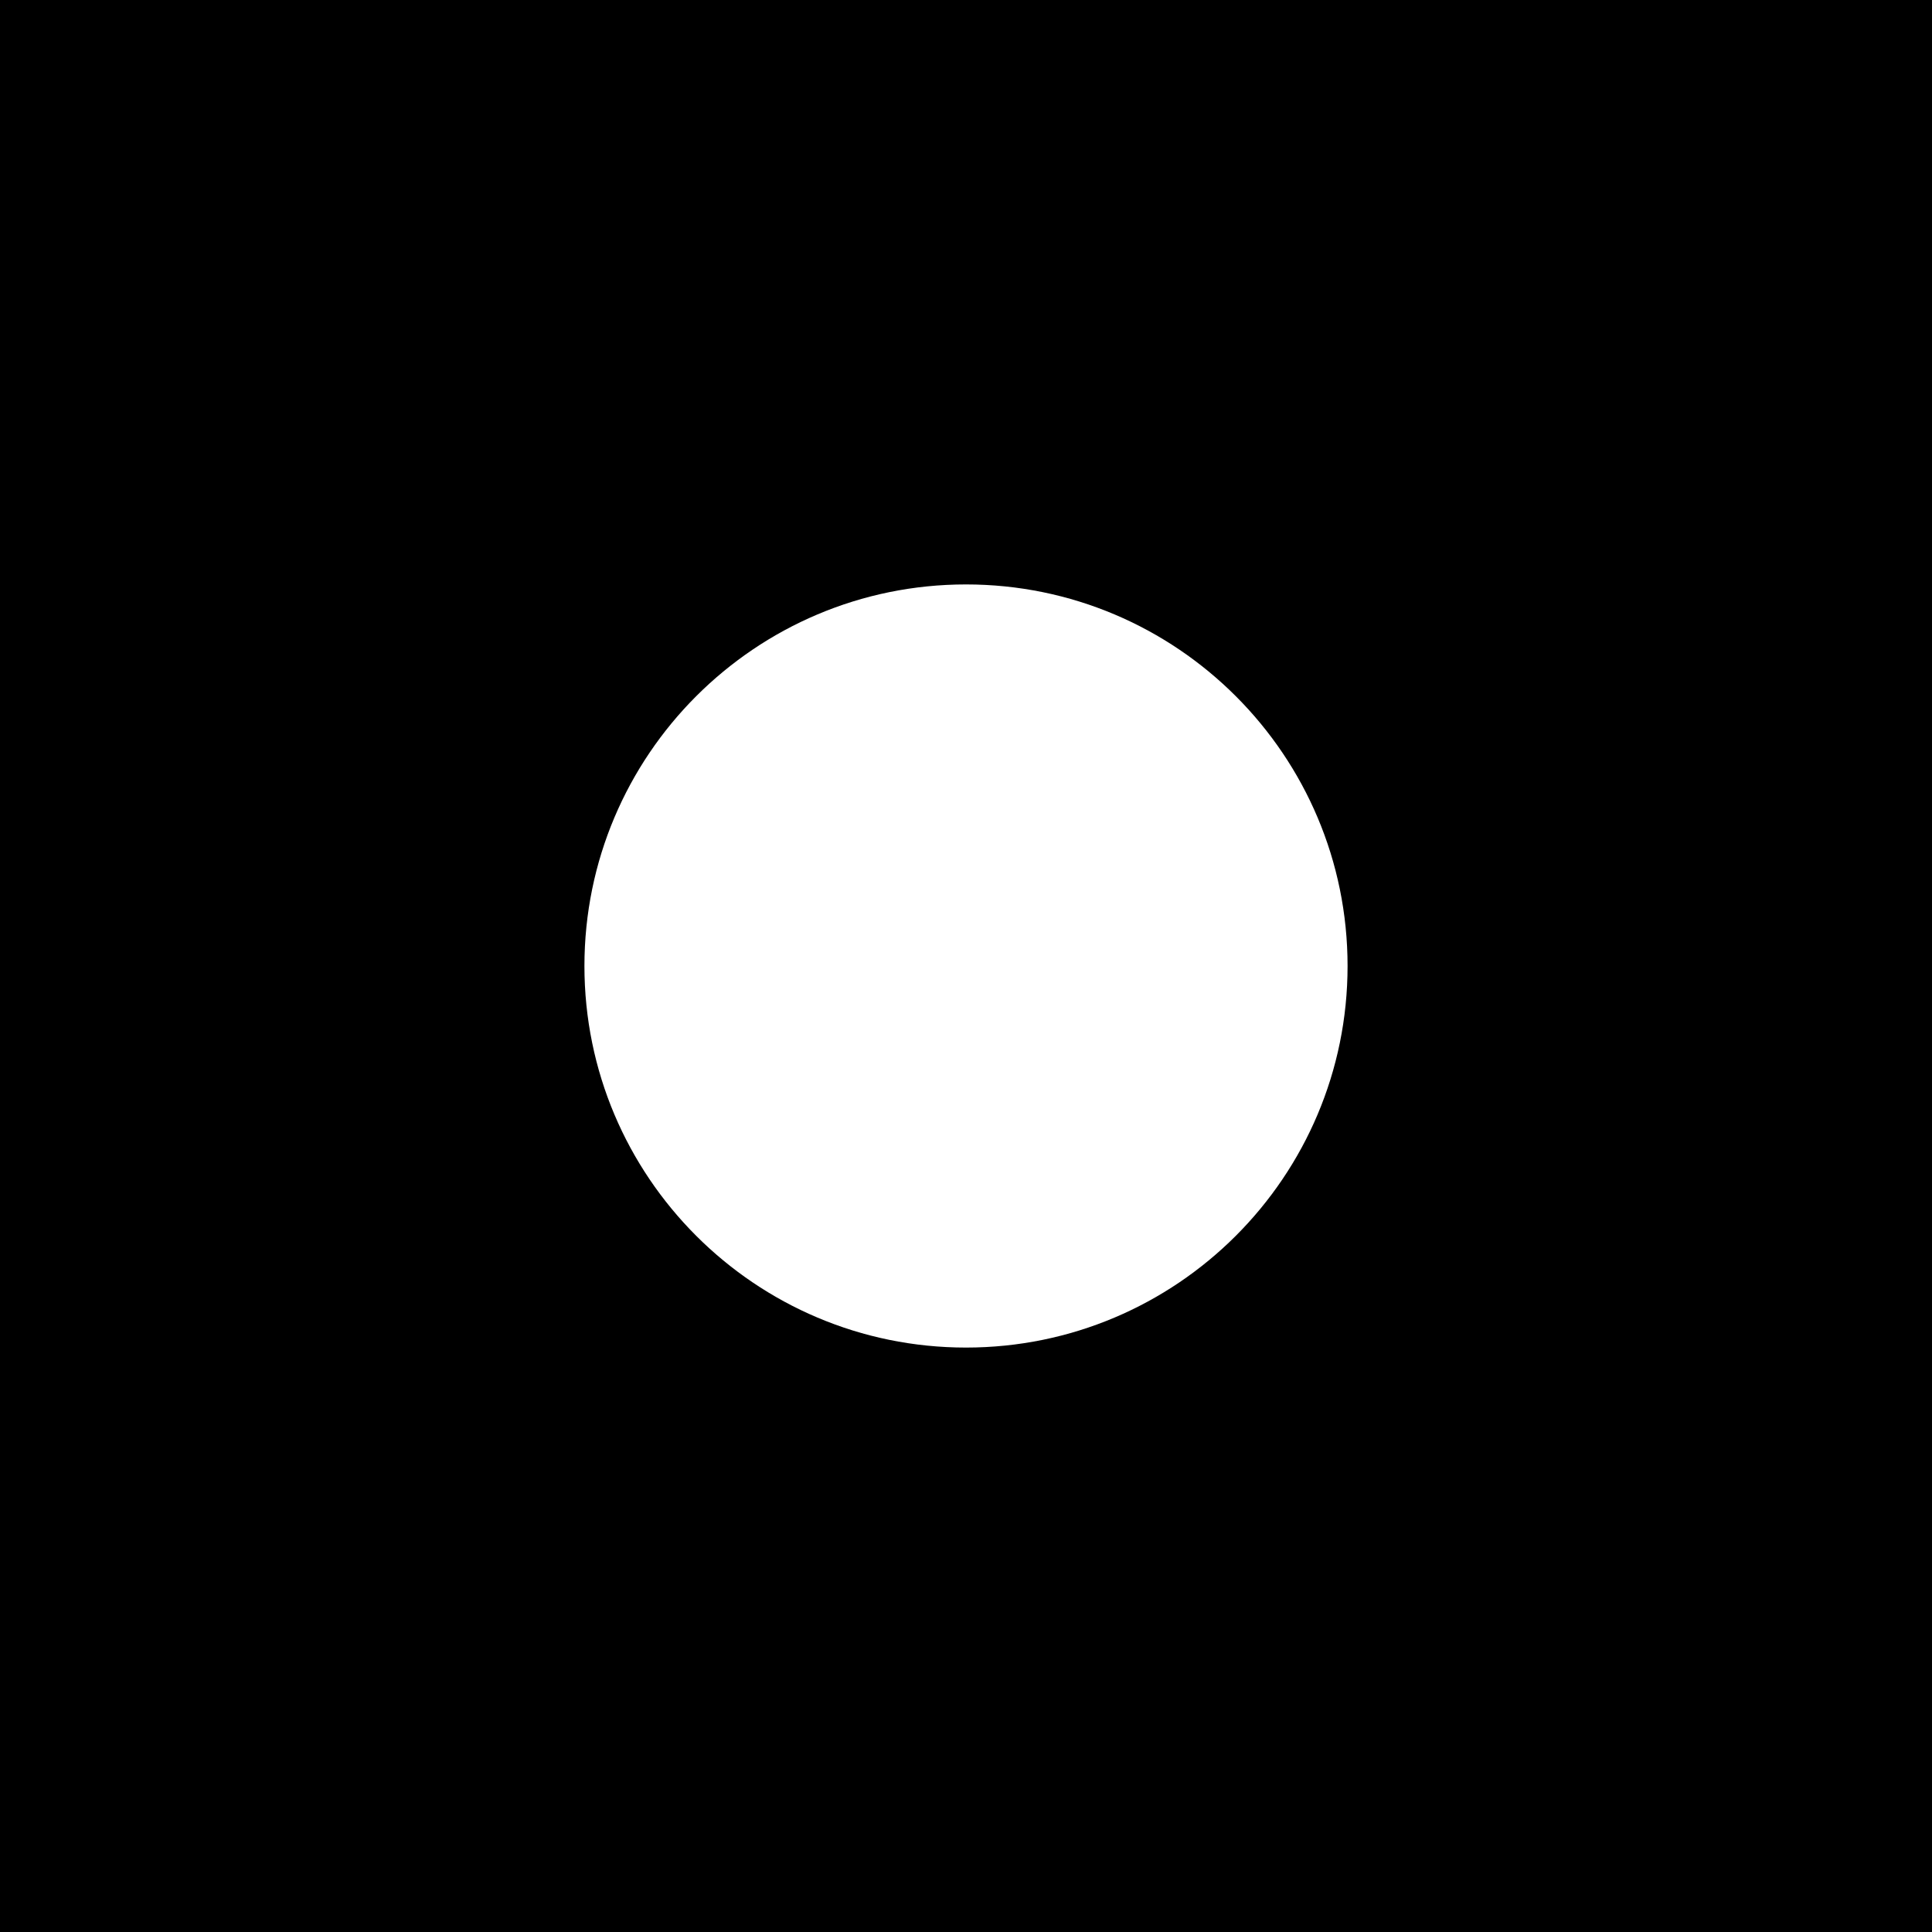
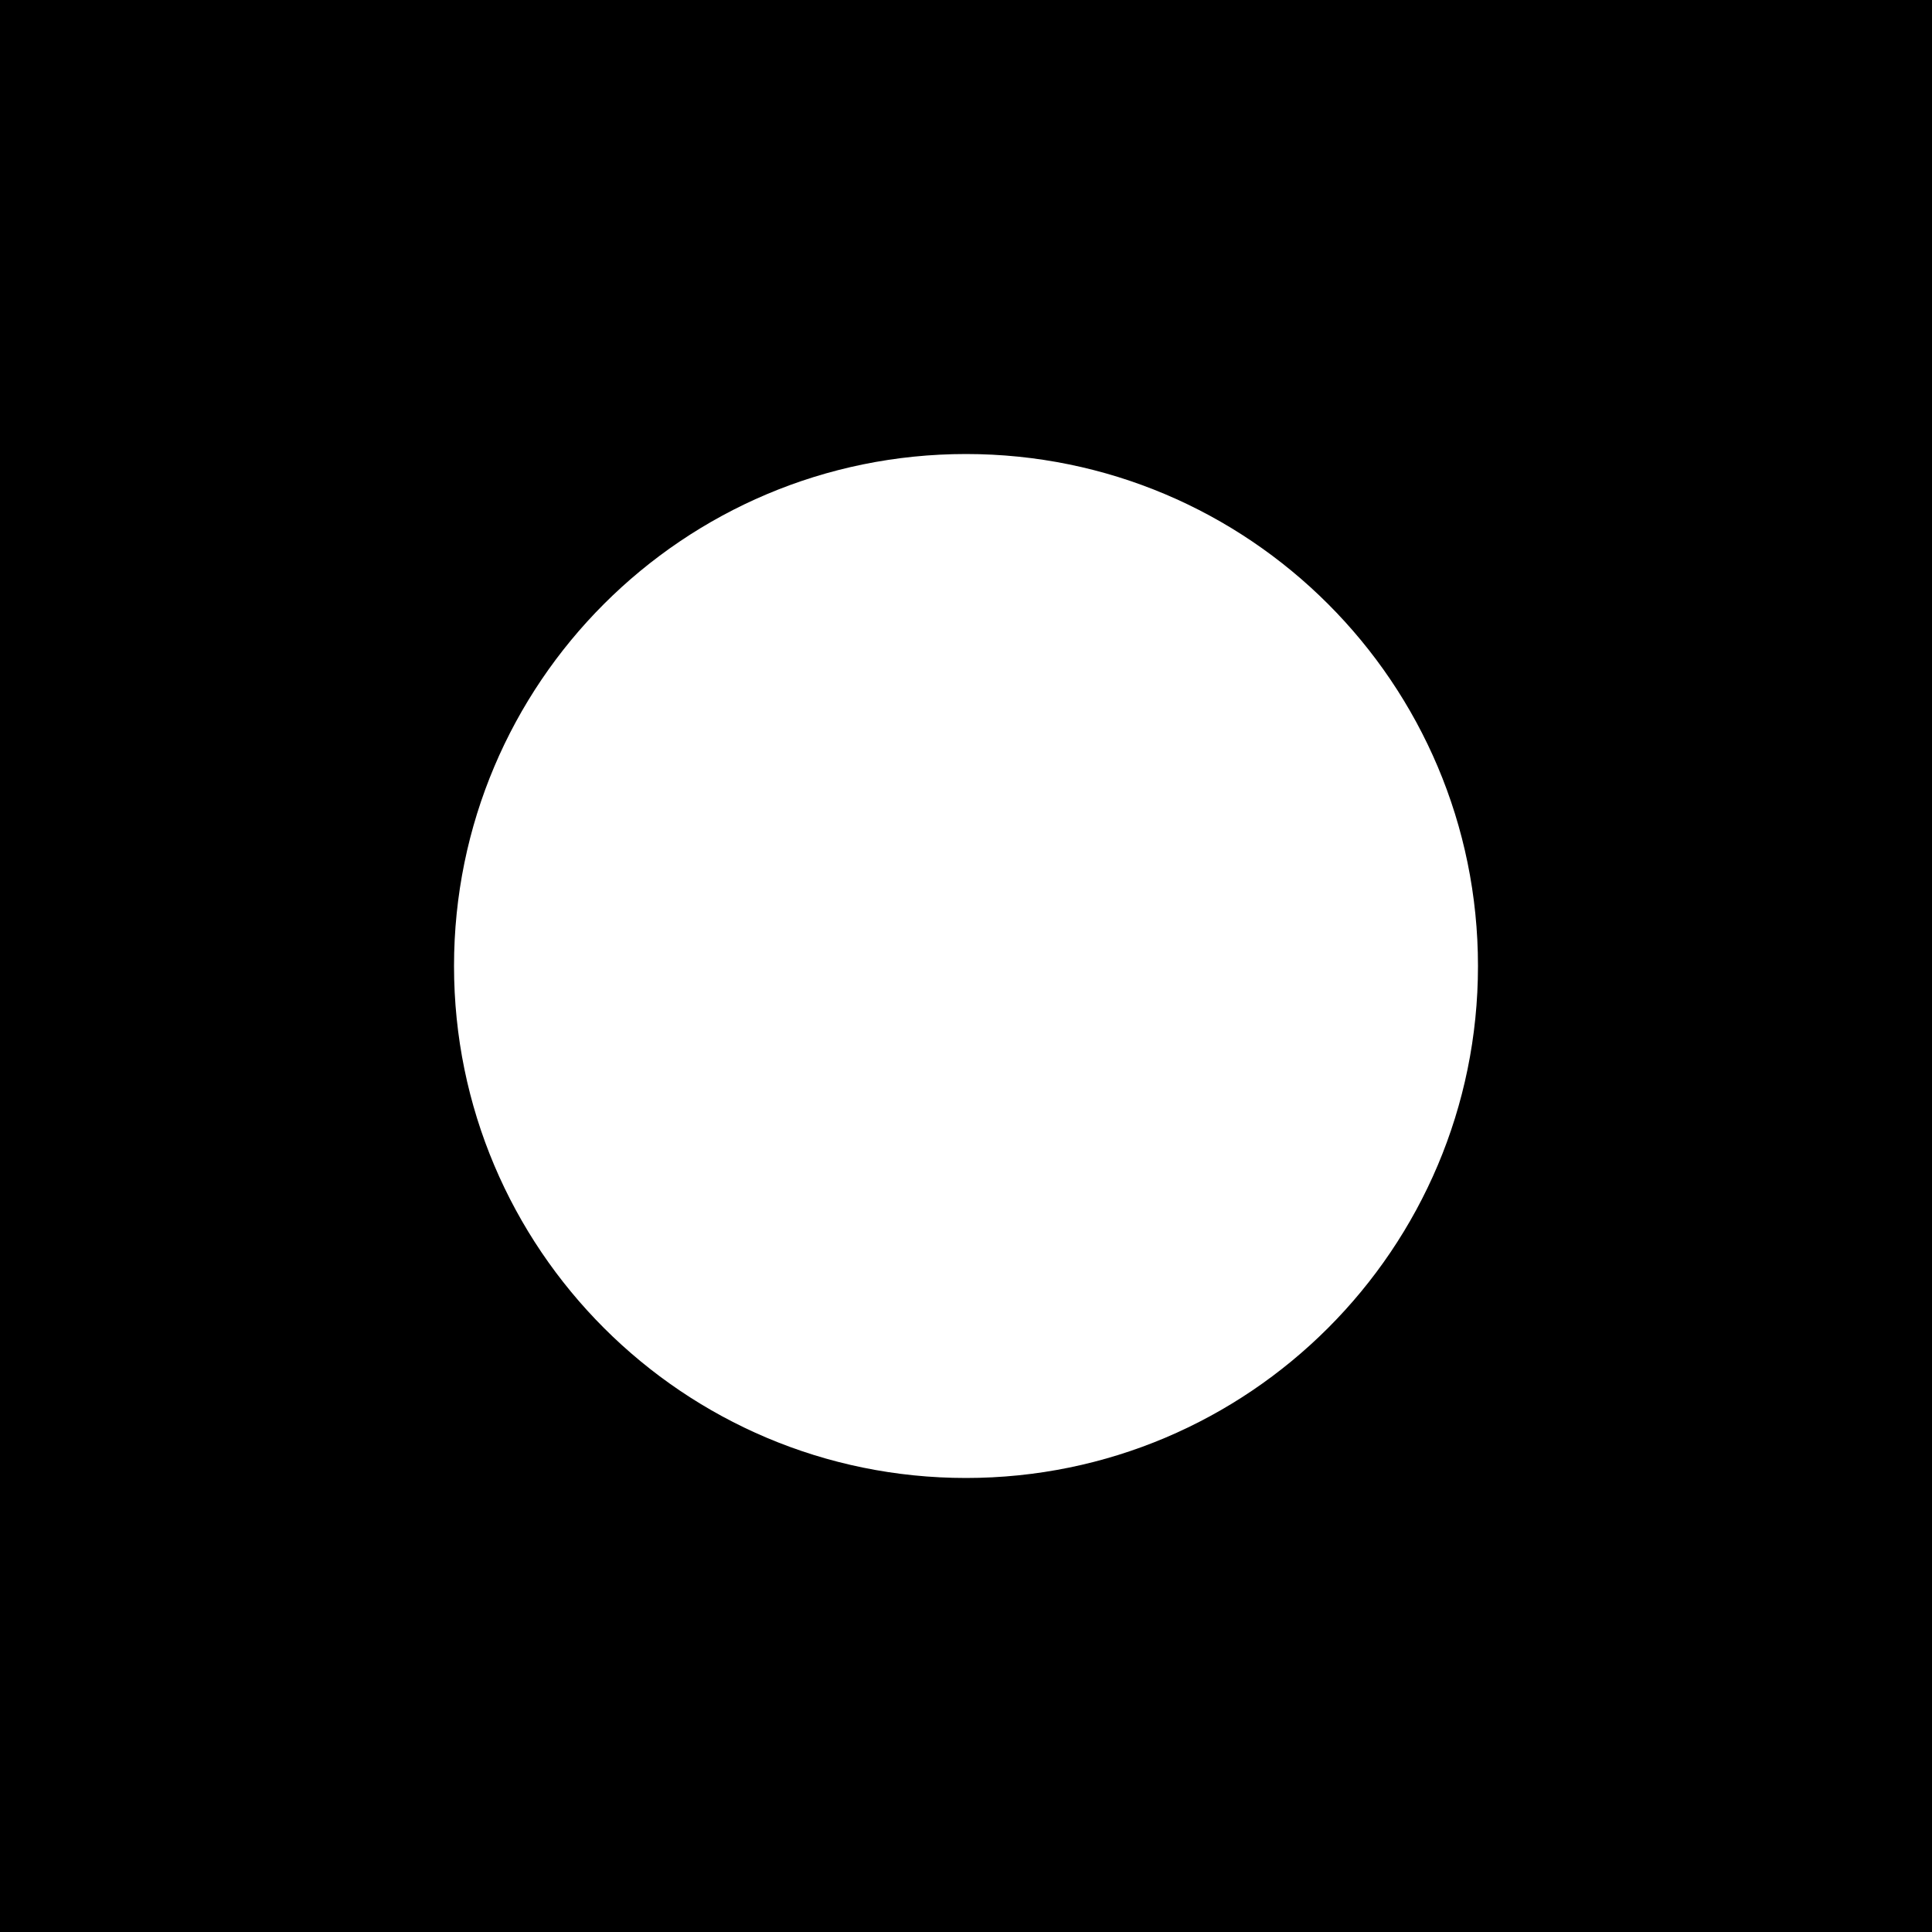
<svg xmlns="http://www.w3.org/2000/svg" width="400" height="400" viewBox="0 0 400 400" fill="none">
  <rect width="400" height="400" fill="black" />
-   <path fill-rule="evenodd" clip-rule="evenodd" d="M200 279C243.63 279 279 243.63 279 200C279 156.37 243.631 121 200 121C156.37 121 121 156.37 121 200C121 243.63 156.37 279 200 279Z" fill="white" />
+   <path fill-rule="evenodd" clip-rule="evenodd" d="M200 306C258.542 306 306 258.542 306 200C306 141.458 258.542 94 200 94C141.458 94 94 141.458 94 200C94 258.542 141.458 306 200 306Z" fill="white" />
</svg>
